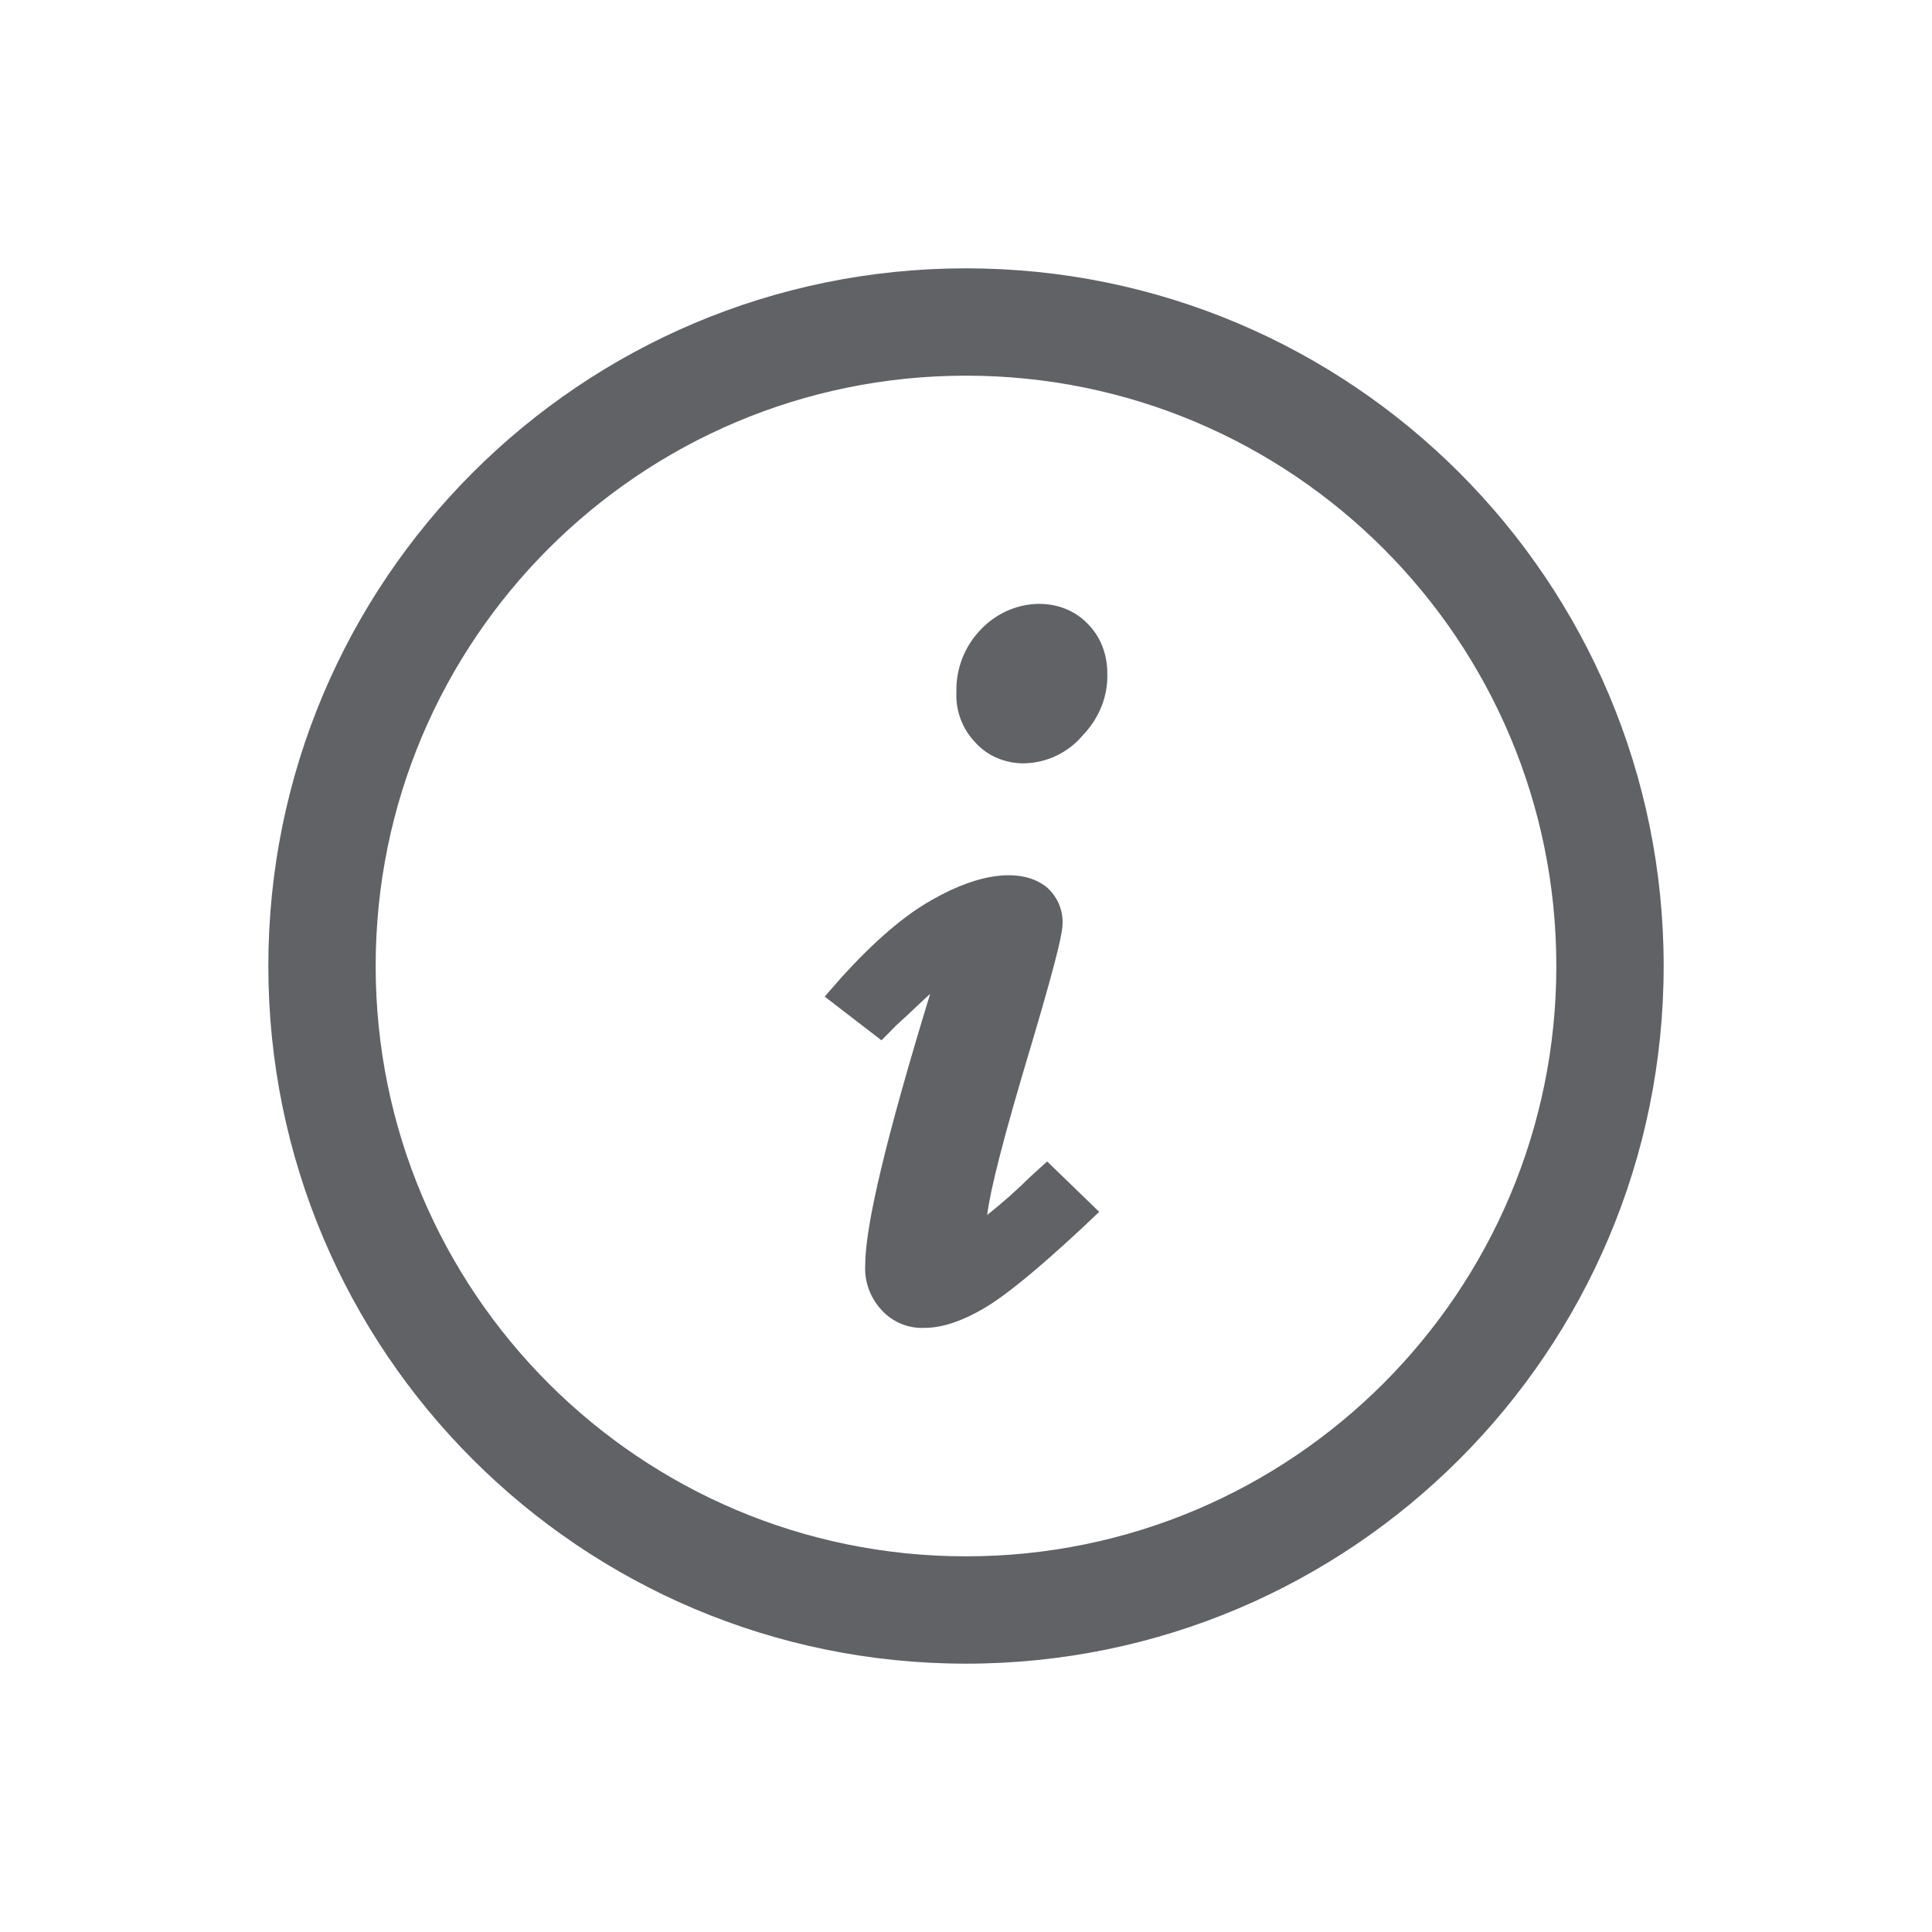
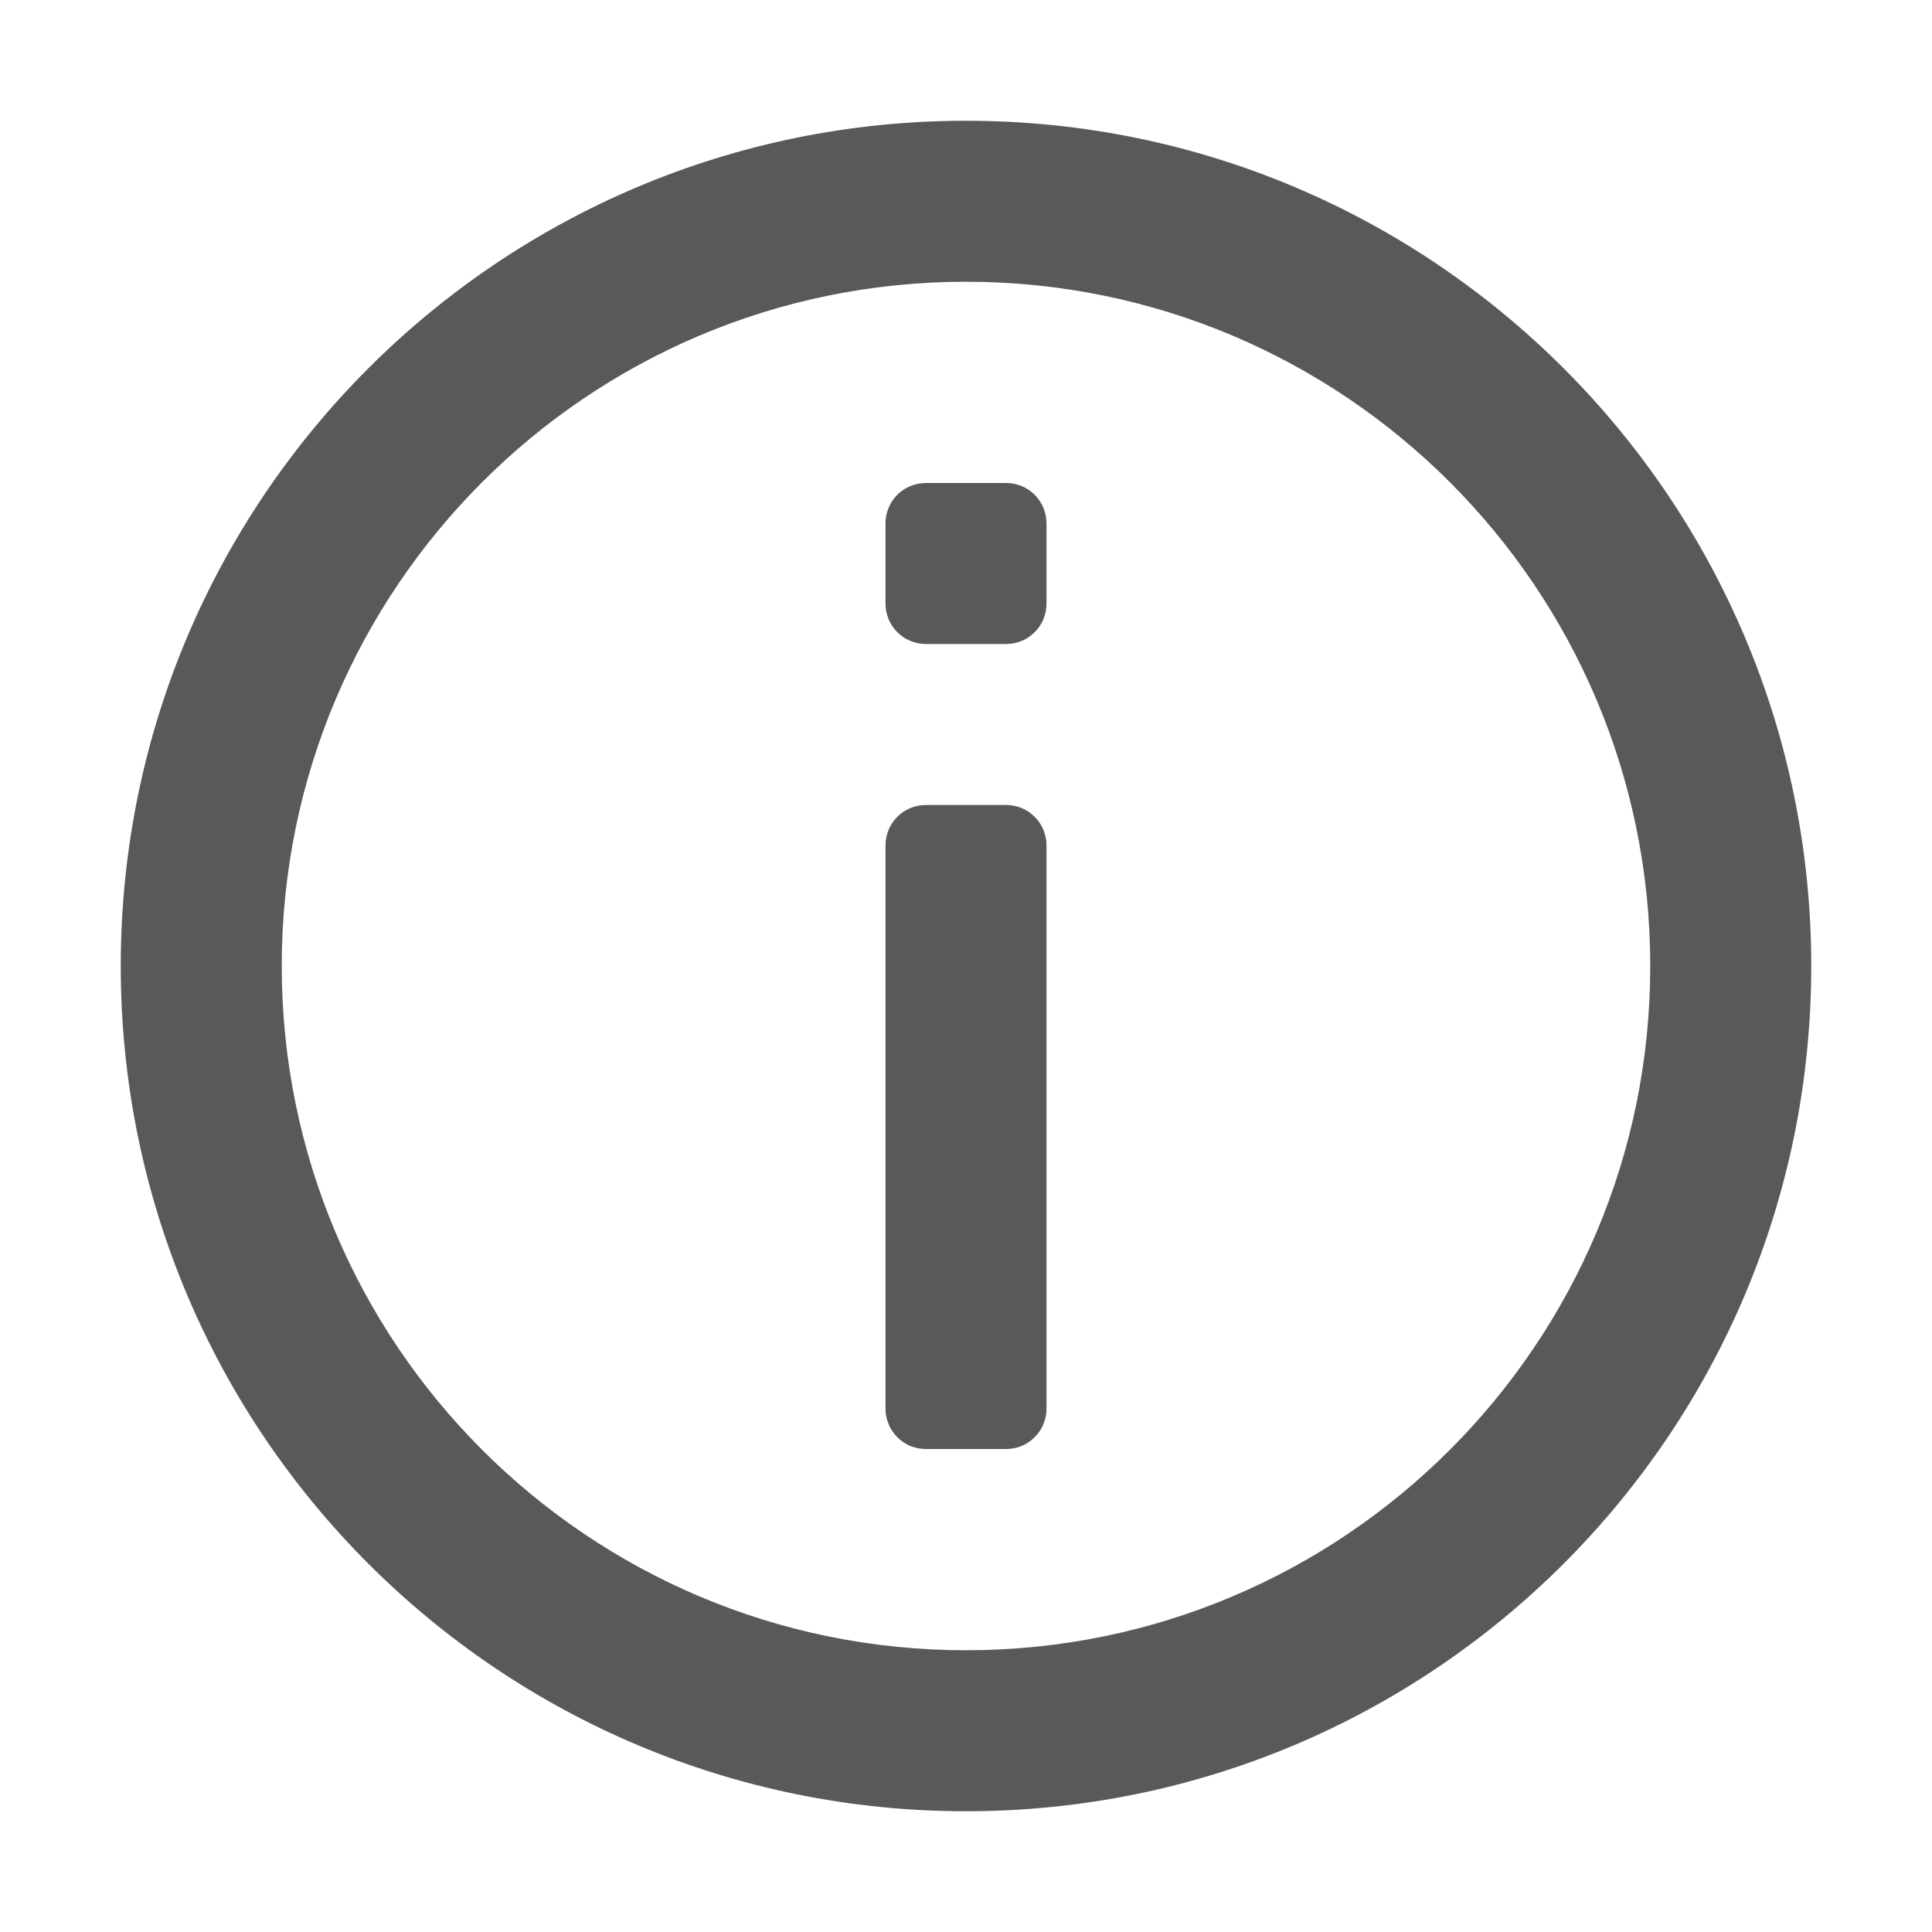
- <svg xmlns="http://www.w3.org/2000/svg" t="1683344826784" class="icon" viewBox="0 0 1024 1024" version="1.1" p-id="4227" width="18" height="18">
-   <path d="M542.606 404.594a41.813 41.813 0 0 0 31.403-14.99c8.59-8.988 13.284-20.594 12.885-32.711 0-9.899-3.413-19.285-10.297-26.169-14.706-15.531-41.301-13.824-57.173 3.385a45.909 45.909 0 0 0-12.516 32.711 36.124 36.124 0 0 0 9.899 26.567c6.485 7.31 15.9 11.207 25.799 11.207zM545.991 623.787a269.028 269.028 0 0 1-22.784 20.196c1.707-13.369 8.192-39.595 23.609-90.88 15.076-50.802 16.384-59.79 16.384-64.114a24.462 24.462 0 0 0-8.59-18.887c-12.516-9.899-34.418-8.192-60.7 6.884-14.706 8.22-30.606 22.016-47.787 40.903l-9.017 10.325 30.094 23.182 7.68-7.794c4.466-4.039 8.107-7.481 11.15-10.354 2.816-2.645 5.092-4.807 6.969-6.457-23.211 75.804-34.418 122.709-34.418 143.815-0.484 8.818 2.731 17.294 8.619 23.694 5.973 6.514 14.222 9.899 22.812 9.5 8.59 0 18.887-2.987 31.374-10.297 11.207-6.514 28.018-20.196 51.712-42.212l9.5-8.988-27.591-26.709-9.017 8.192z" fill="#606266" p-id="4228" />
-   <path d="M881.778 512c0 204.231-165.547 369.778-369.778 369.778S142.222 716.231 142.222 512 307.769 142.222 512 142.222s369.778 165.547 369.778 369.778z m-56.889 0c0-172.8-140.089-312.889-312.889-312.889S199.111 339.2 199.111 512s140.089 312.889 312.889 312.889 312.889-140.089 312.889-312.889z" fill="#606266" p-id="4229" />
+ <svg xmlns="http://www.w3.org/2000/svg" width="18" height="18" viewBox="0 0 18 18" fill="none">
+   <path d="M9 1.125C13.349 1.125 16.875 4.651 16.875 9C16.875 13.349 13.349 16.875 9 16.875C4.651 16.875 1.125 13.349 1.125 9C1.125 4.651 4.651 1.125 9 1.125ZM9 2.625C5.479 2.625 2.625 5.479 2.625 9C2.625 12.521 5.479 15.375 9 15.375C12.521 15.375 15.375 12.521 15.375 9C15.375 5.479 12.521 2.625 9 2.625ZM9.375 7.5C9.424 7.5 9.473 7.51 9.519 7.529C9.564 7.547 9.605 7.575 9.64 7.61C9.675 7.645 9.703 7.686 9.721 7.731C9.74 7.777 9.75 7.826 9.75 7.875V13.125C9.75 13.174 9.74 13.223 9.721 13.268C9.703 13.314 9.675 13.355 9.64 13.39C9.605 13.425 9.564 13.453 9.519 13.472C9.473 13.49 9.424 13.5 9.375 13.5H8.625C8.576 13.5 8.527 13.49 8.481 13.472C8.436 13.453 8.395 13.425 8.36 13.39C8.325 13.355 8.297 13.314 8.279 13.268C8.26 13.223 8.25 13.174 8.25 13.125V7.875C8.25 7.826 8.26 7.777 8.279 7.731C8.297 7.686 8.325 7.645 8.36 7.61C8.395 7.575 8.436 7.547 8.481 7.529C8.527 7.51 8.576 7.5 8.625 7.5H9.375ZM9.375 4.5C9.424 4.5 9.473 4.51 9.519 4.529C9.564 4.547 9.605 4.575 9.64 4.61C9.675 4.645 9.703 4.686 9.721 4.731C9.74 4.777 9.75 4.826 9.75 4.875V5.625C9.75 5.674 9.74 5.723 9.721 5.769C9.703 5.814 9.675 5.855 9.64 5.89C9.605 5.925 9.564 5.953 9.519 5.971C9.473 5.99 9.424 6 9.375 6H8.625C8.576 6 8.527 5.99 8.481 5.971C8.436 5.953 8.395 5.925 8.36 5.89C8.325 5.855 8.297 5.814 8.279 5.769C8.26 5.723 8.25 5.674 8.25 5.625V4.875C8.25 4.826 8.26 4.777 8.279 4.731C8.297 4.686 8.325 4.645 8.36 4.61C8.395 4.575 8.436 4.547 8.481 4.529C8.527 4.51 8.576 4.5 8.625 4.5H9.375Z" fill="black" fill-opacity="0.65" />
</svg>
